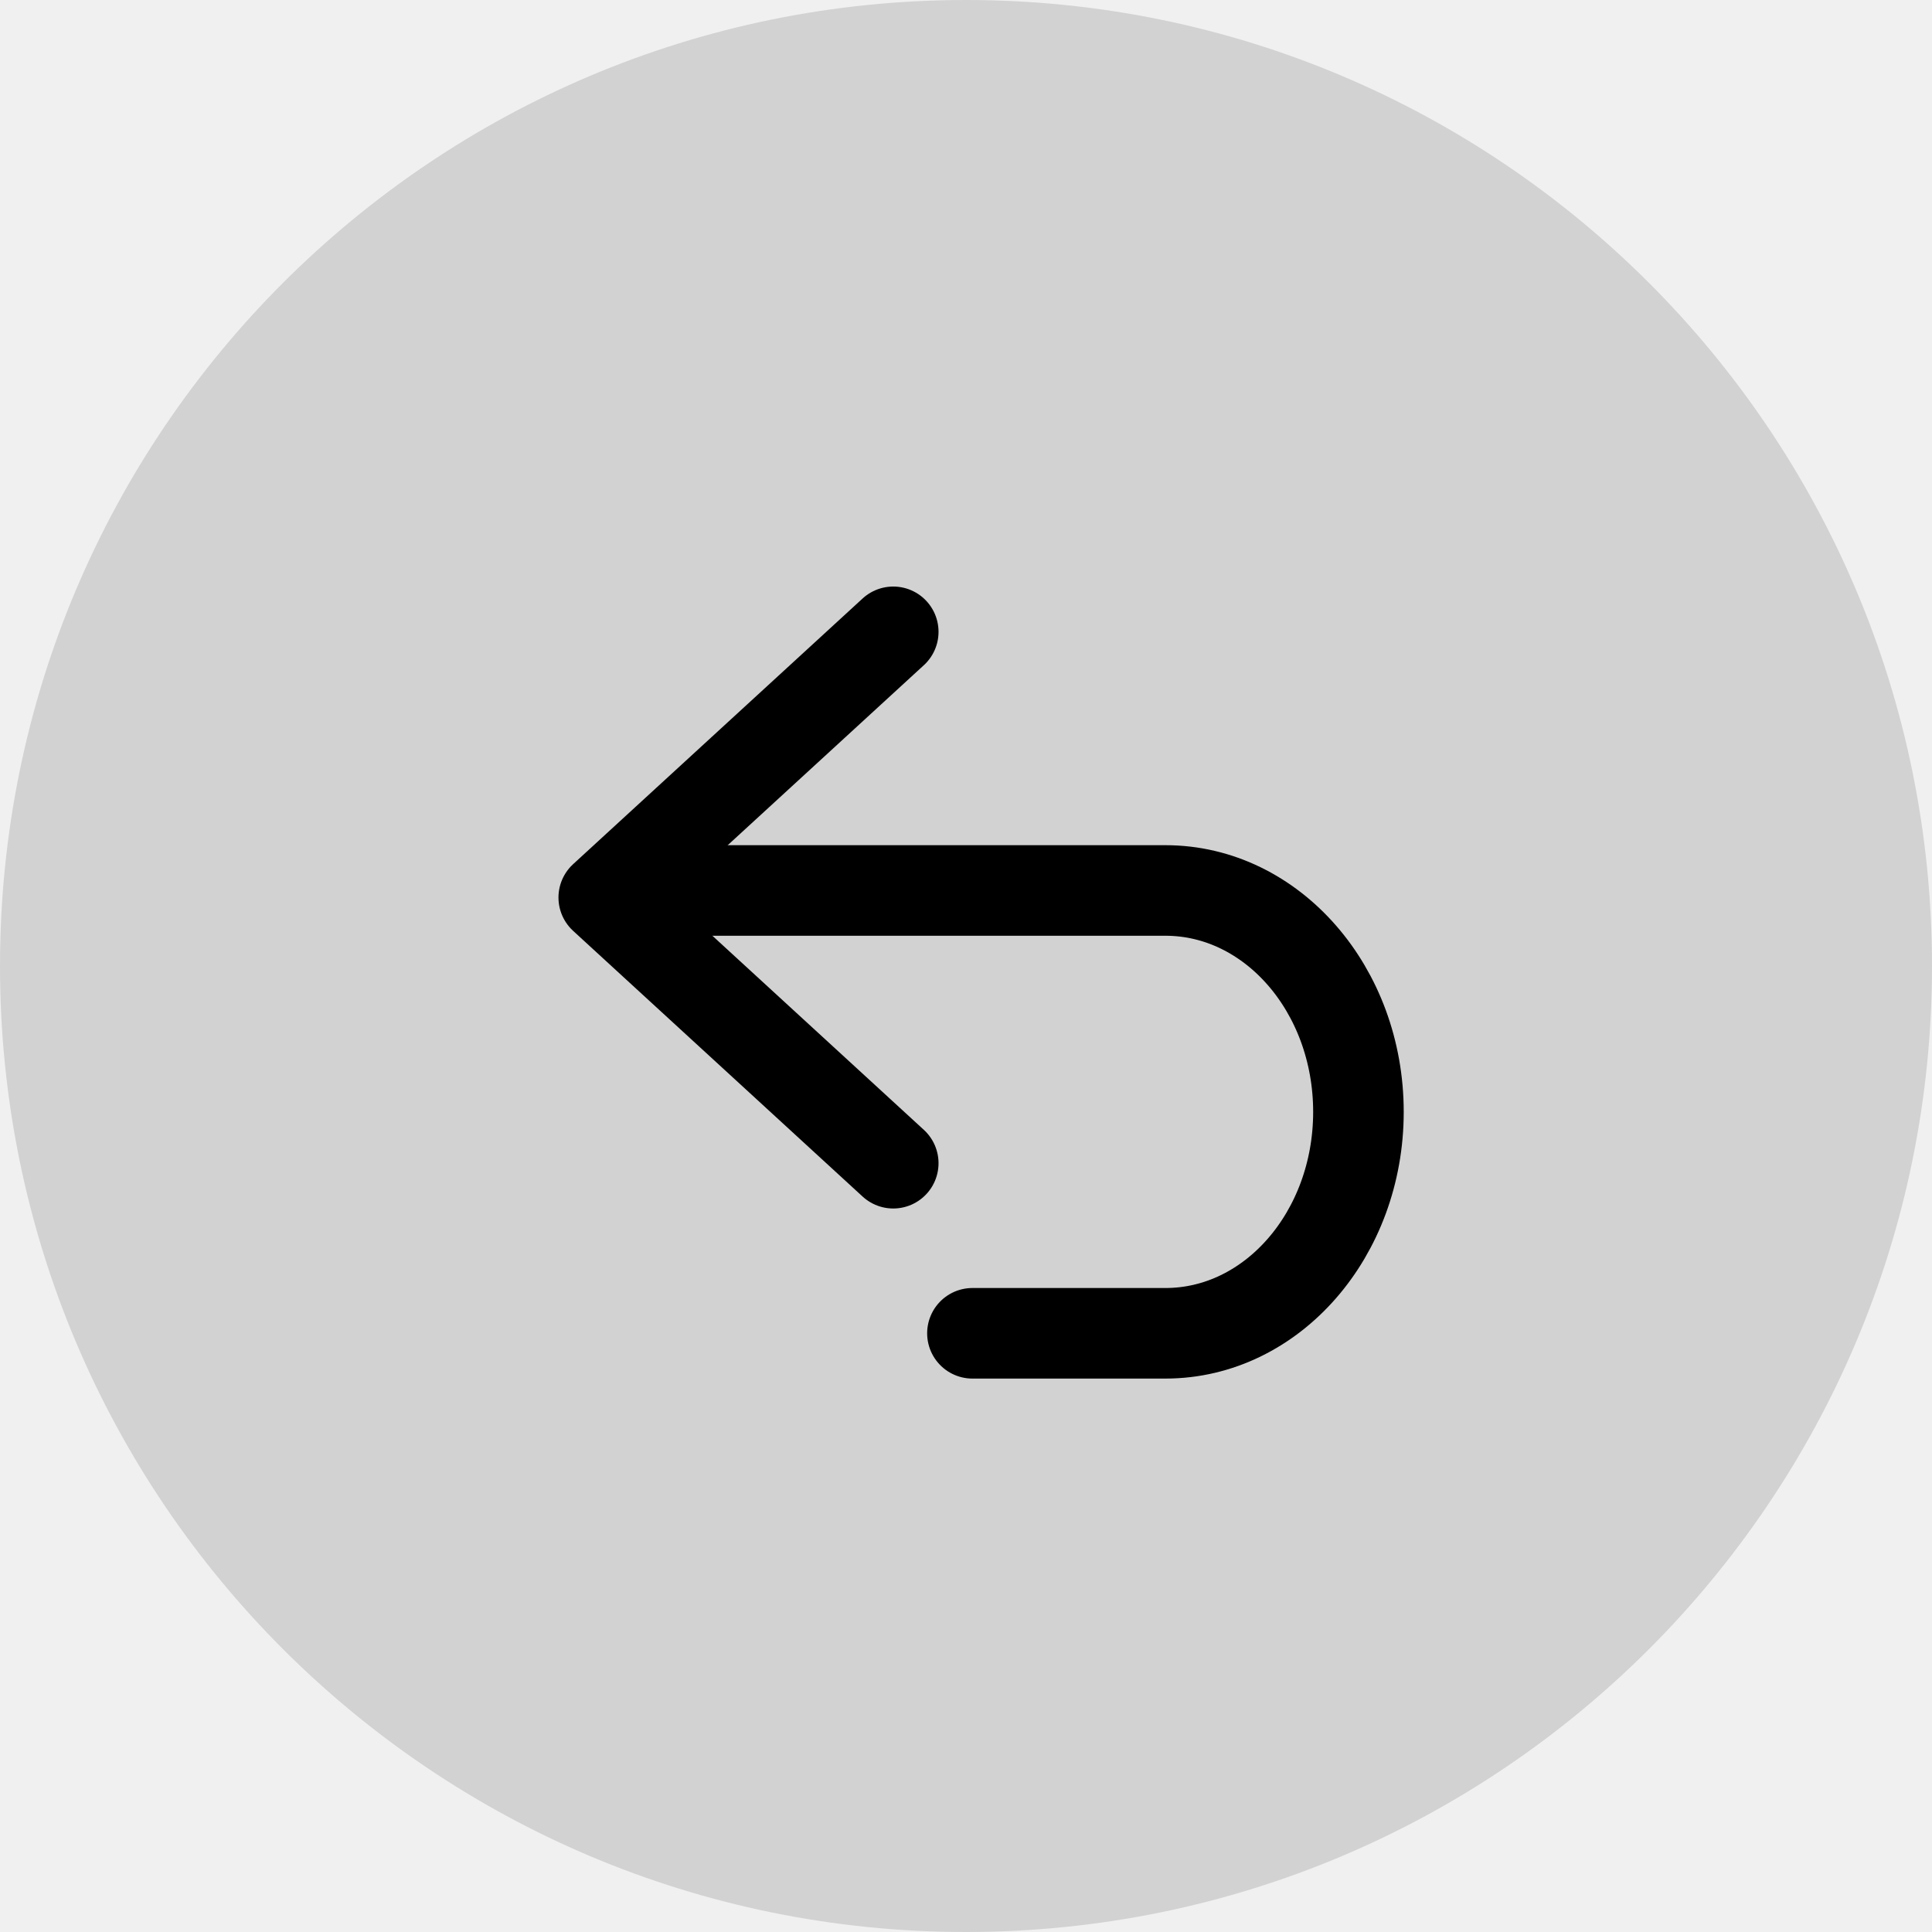
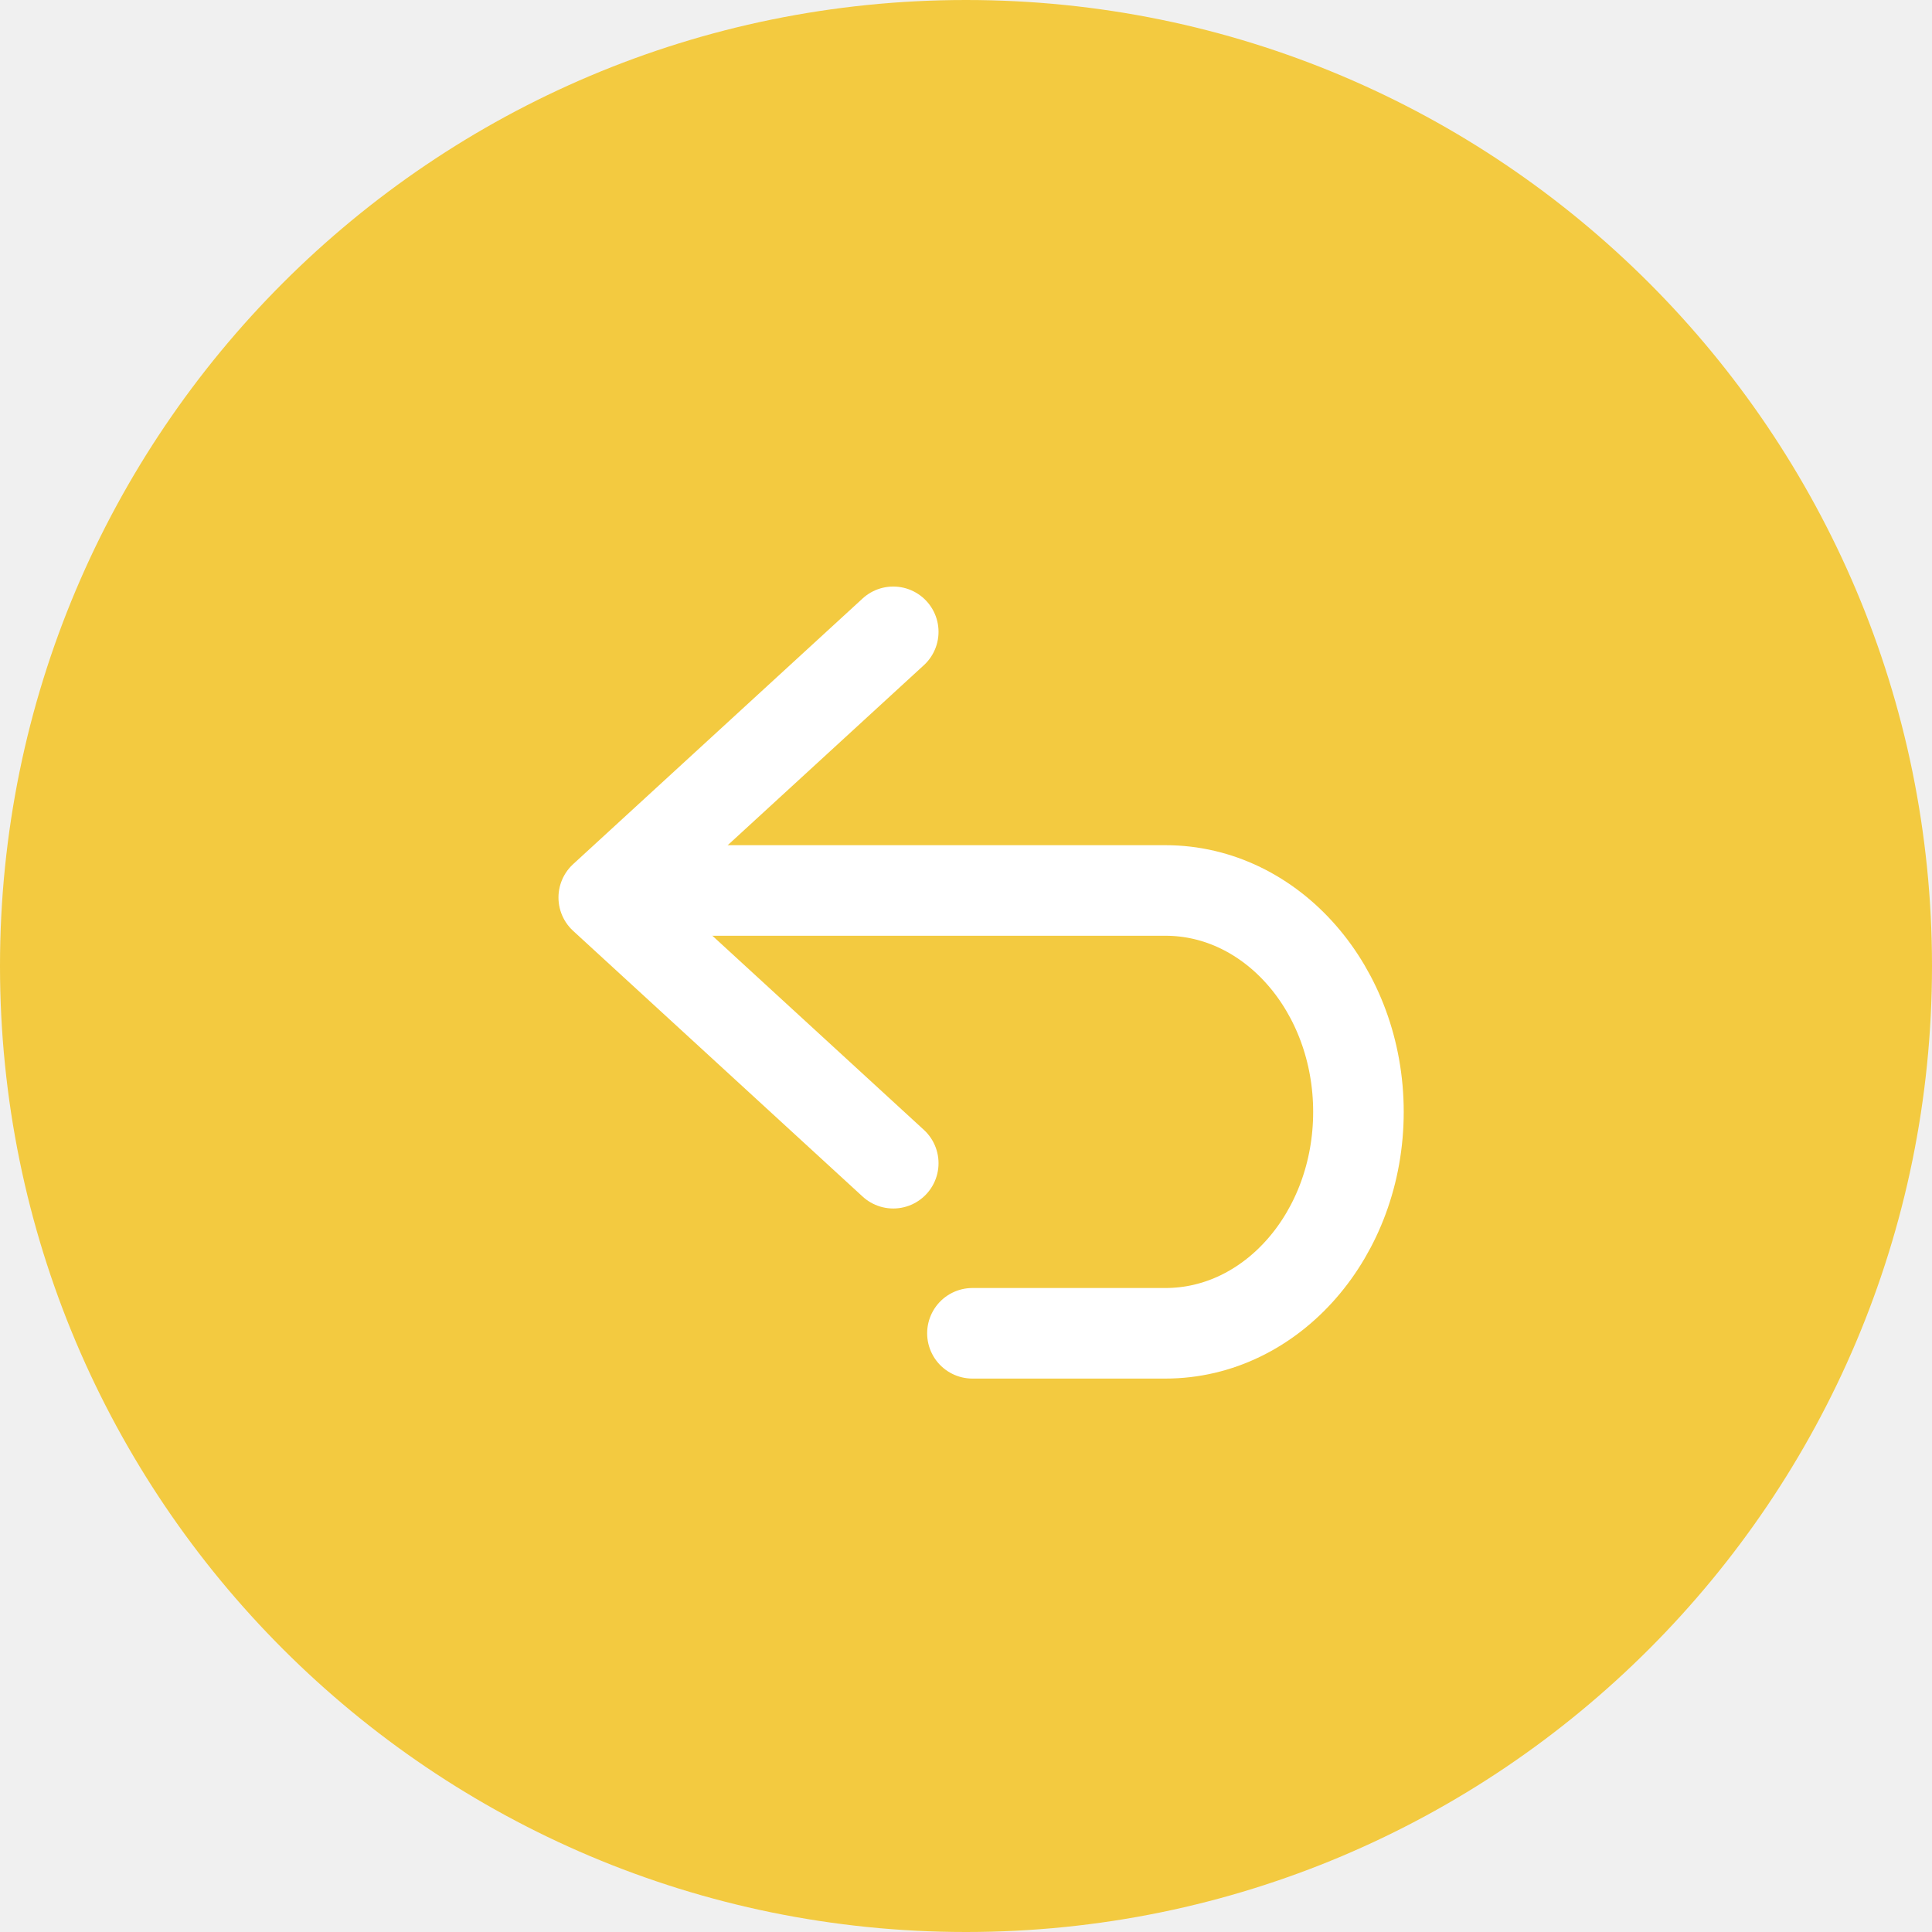
<svg xmlns="http://www.w3.org/2000/svg" width="64" height="64" viewBox="0 0 64 64" fill="none">
-   <circle cx="32" cy="32" r="32" fill="#D2D2D2" />
-   <path d="M29.59 38.533L20 29.731L29.59 20.93" stroke="black" stroke-width="3" stroke-linecap="round" stroke-linejoin="round" />
-   <path d="M32.213 44.167H38.607C42.138 44.167 45 40.883 45 36.833C45 32.782 42.138 29.498 38.607 29.498H21.984" stroke="black" stroke-width="3" stroke-linecap="round" stroke-linejoin="round" />
+   <circle cx="32" cy="32" r="32" fill="#F3CA40" />
+   <path d="M29.59 38.533L20 29.731L29.59 20.93" stroke="white" stroke-width="3" stroke-linecap="round" stroke-linejoin="round" />
+   <path d="M32.213 44.167H38.607C42.138 44.167 45 40.883 45 36.833C45 32.782 42.138 29.498 38.607 29.498H21.984" stroke="white" stroke-width="3" stroke-linecap="round" stroke-linejoin="round" />
</svg>
